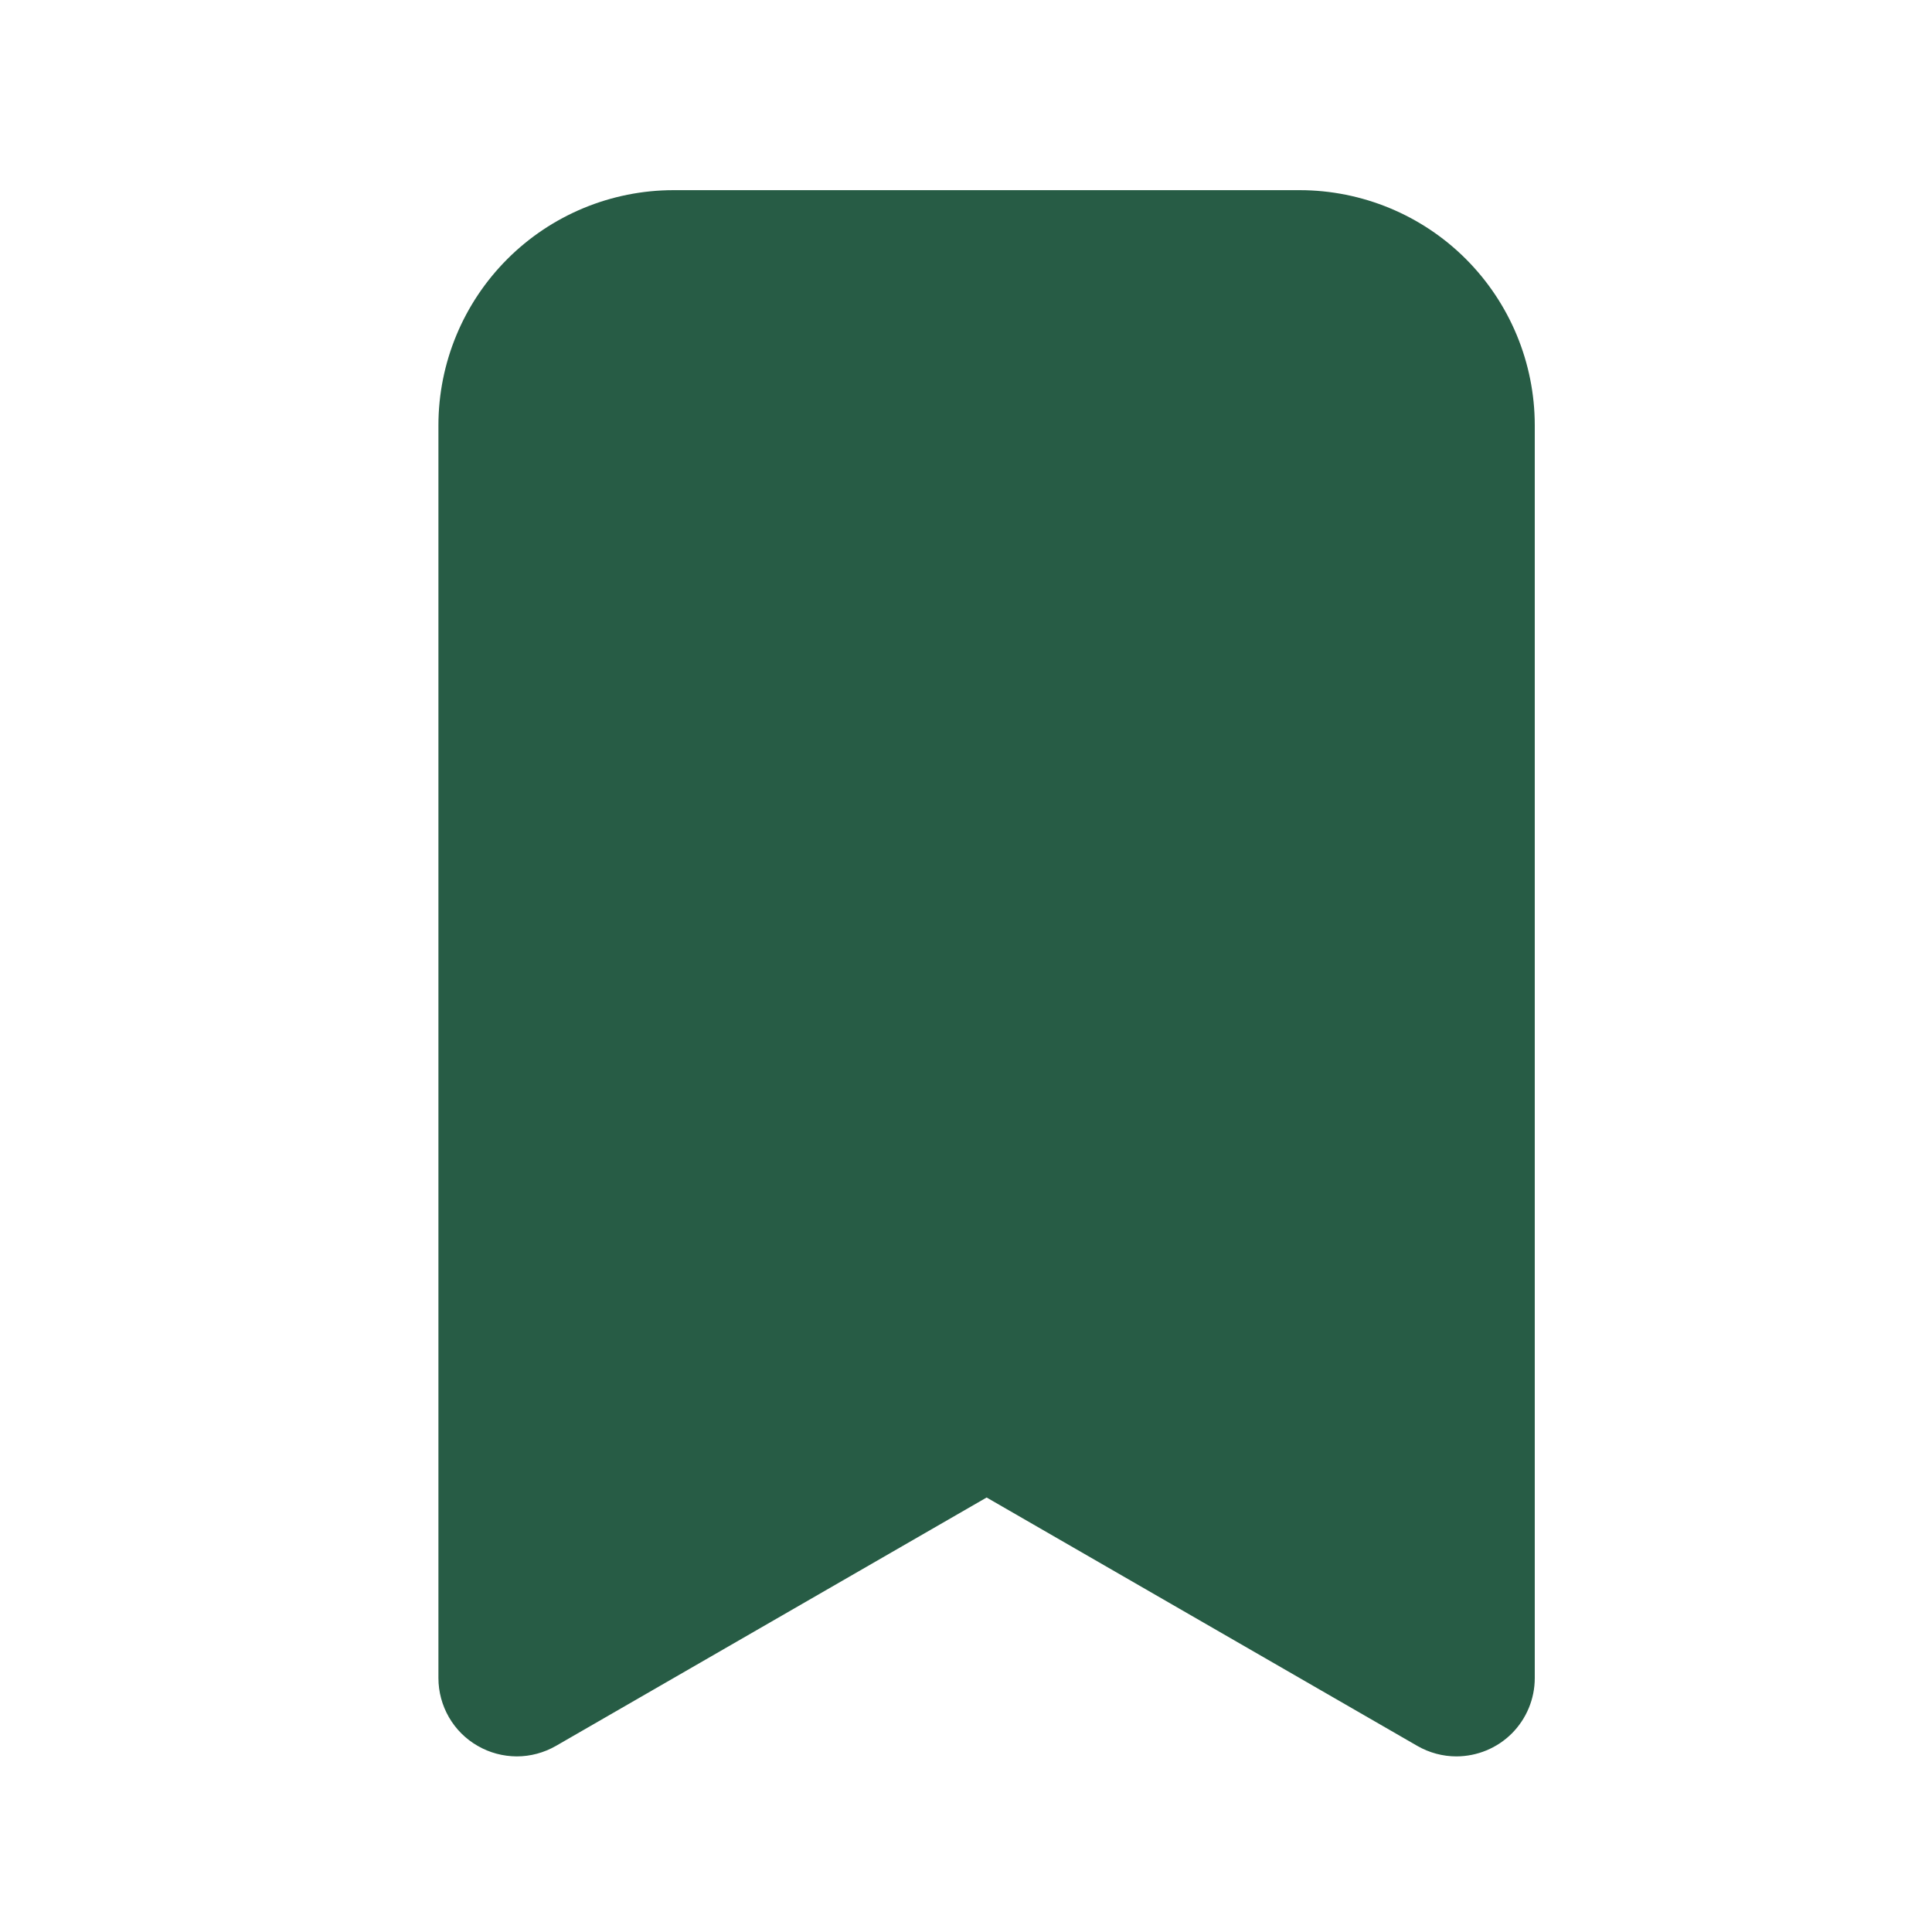
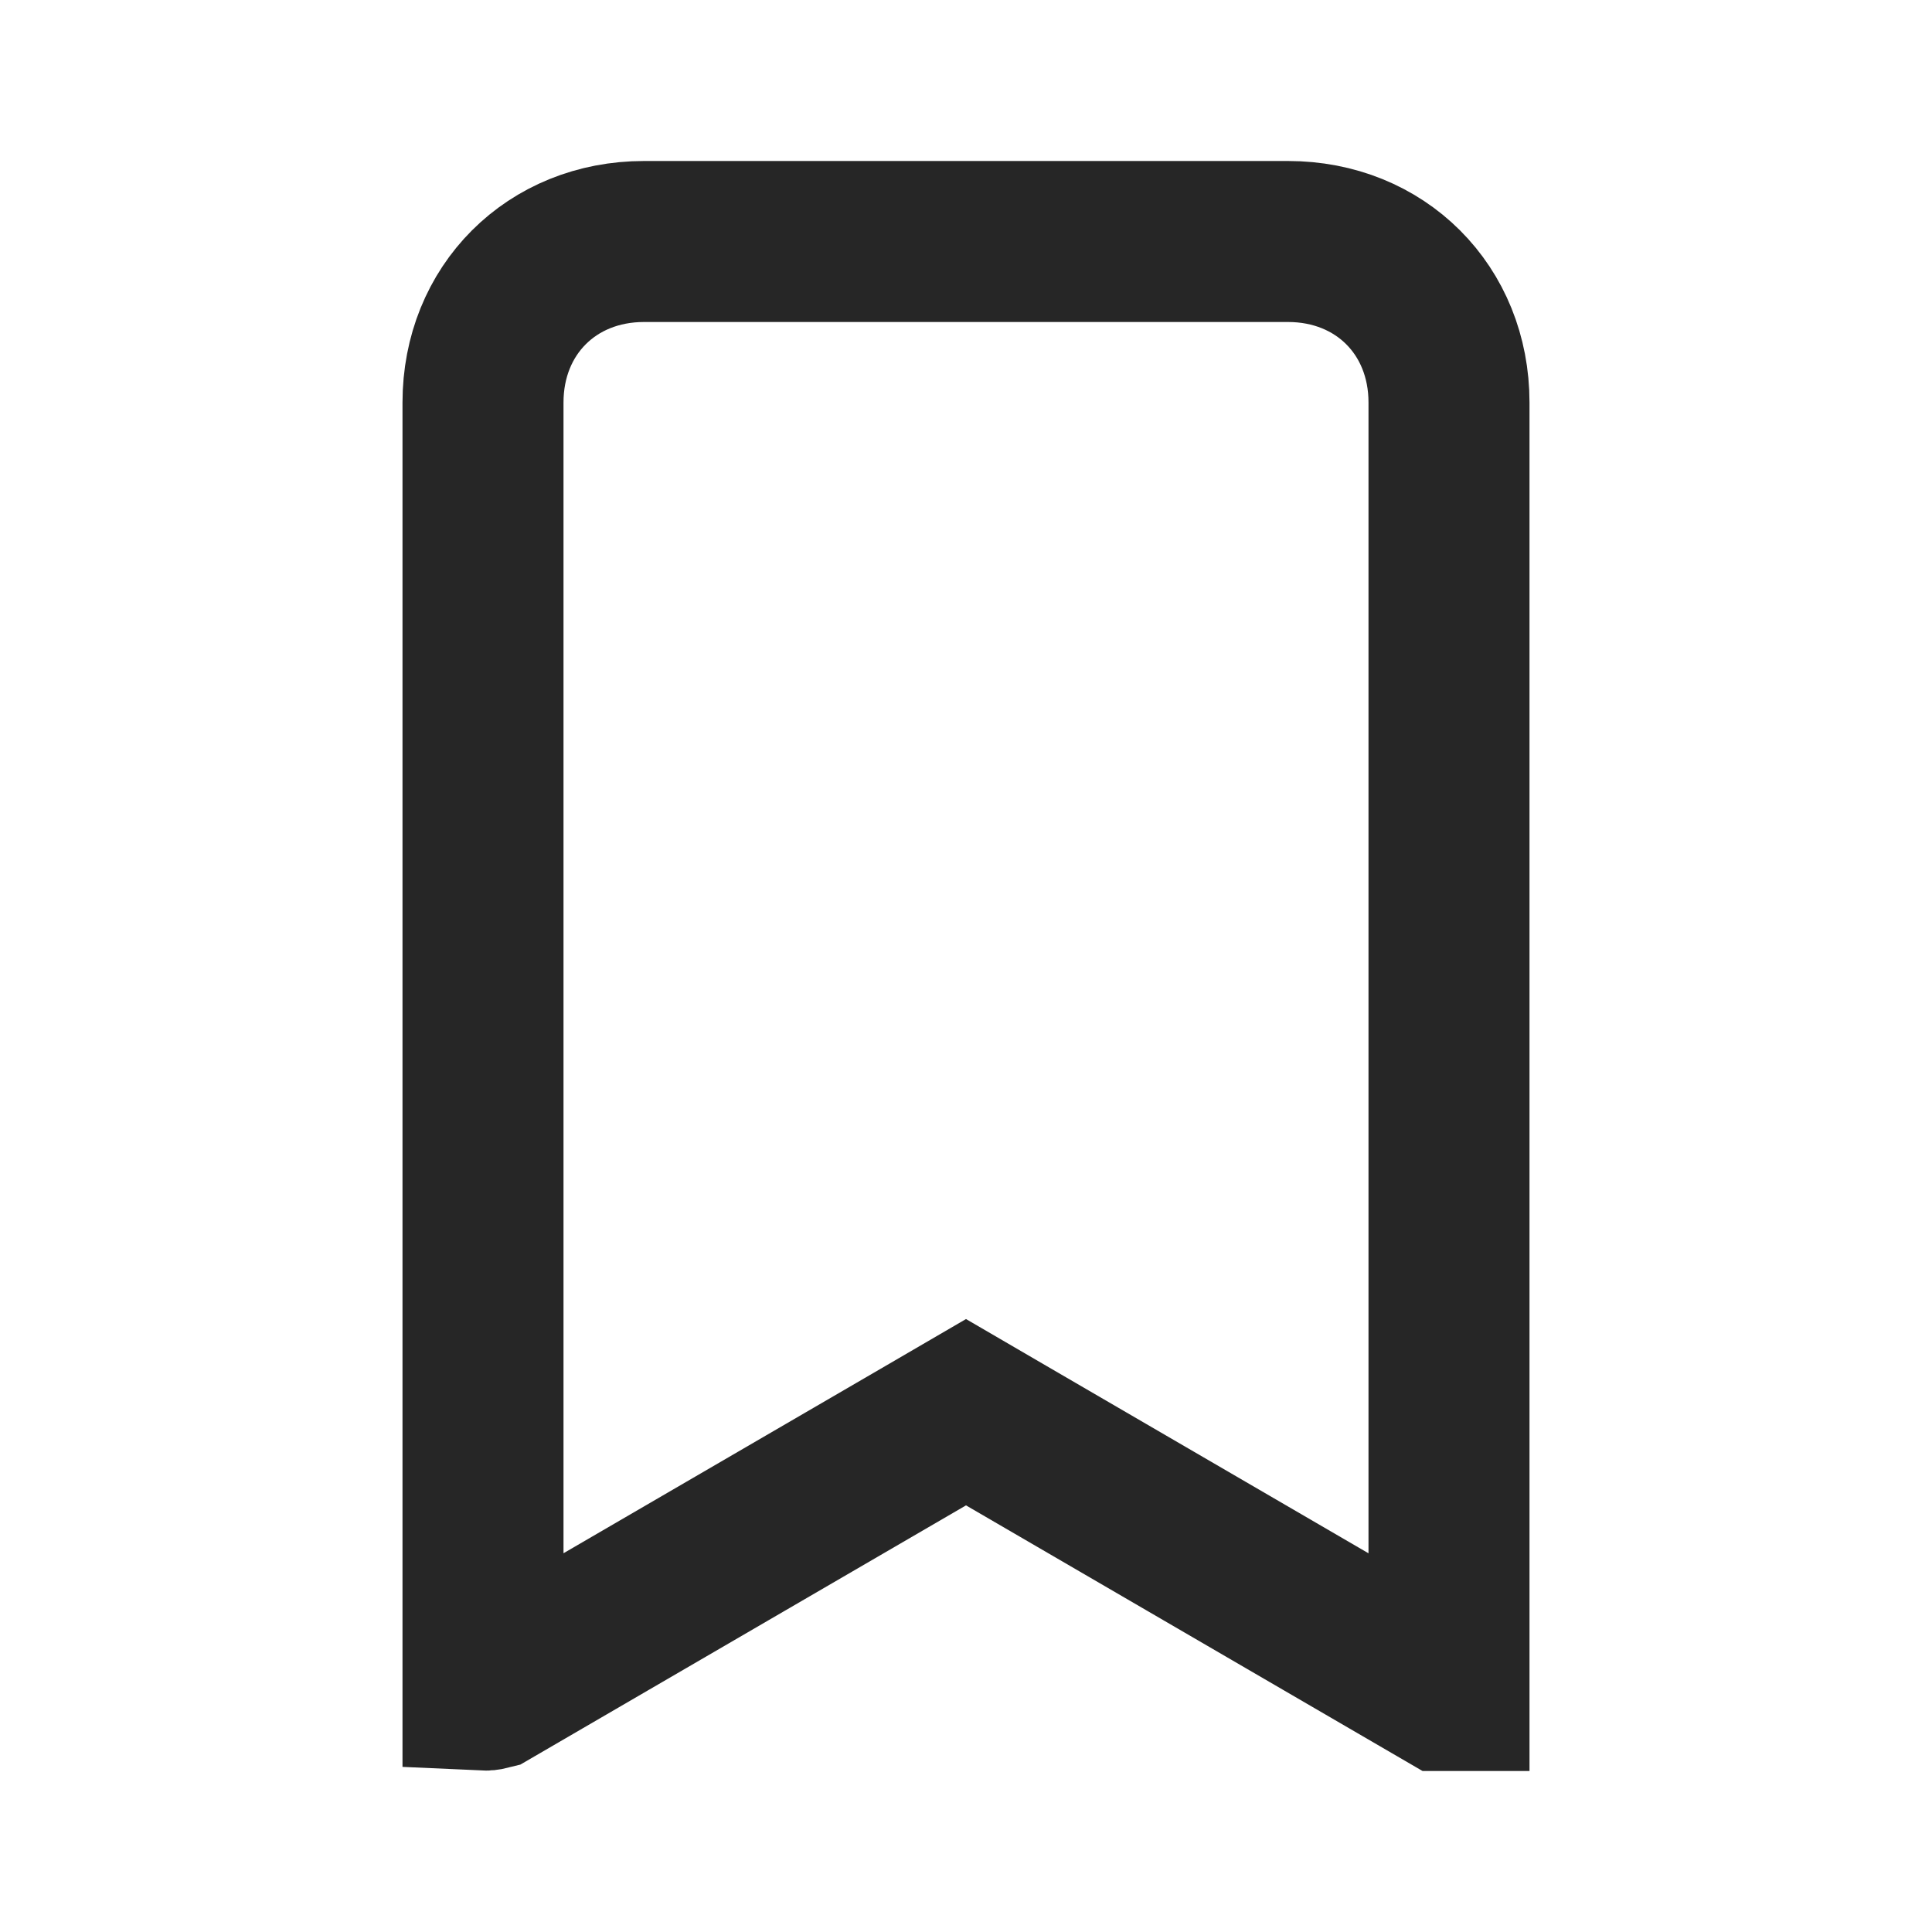
- <svg xmlns="http://www.w3.org/2000/svg" width="28" height="28" viewBox="0 0 28 28" fill="none">
-   <path d="M21.108 25.455C20.909 25.455 20.713 25.402 20.541 25.303L14.299 21.703L8.057 25.303C7.884 25.402 7.688 25.455 7.489 25.455C7.29 25.454 7.094 25.402 6.922 25.302C6.749 25.203 6.606 25.06 6.506 24.887C6.407 24.715 6.354 24.519 6.354 24.32V6.161C6.355 5.258 6.714 4.393 7.353 3.754C7.991 3.116 8.856 2.757 9.759 2.756H18.838C19.741 2.757 20.607 3.116 21.245 3.754C21.883 4.393 22.242 5.258 22.243 6.161V24.32C22.243 24.621 22.123 24.909 21.911 25.122C21.698 25.335 21.409 25.454 21.108 25.455Z" fill="#275C45" />
+ <svg xmlns="http://www.w3.org/2000/svg" width="24" height="24" viewBox="0 0 24 24" fill="none">
+   <path d="M12.503 17.836L12 17.543L11.497 17.836L6.08 20.987C6.049 20.995 6.021 20.997 6 20.996V5C6 3.852 6.852 3 8 3H16C17.148 3 18 3.852 18 5V21C17.976 21 17.958 21 17.941 21L12.503 17.836Z" stroke="#262626" stroke-width="2" />
</svg>
